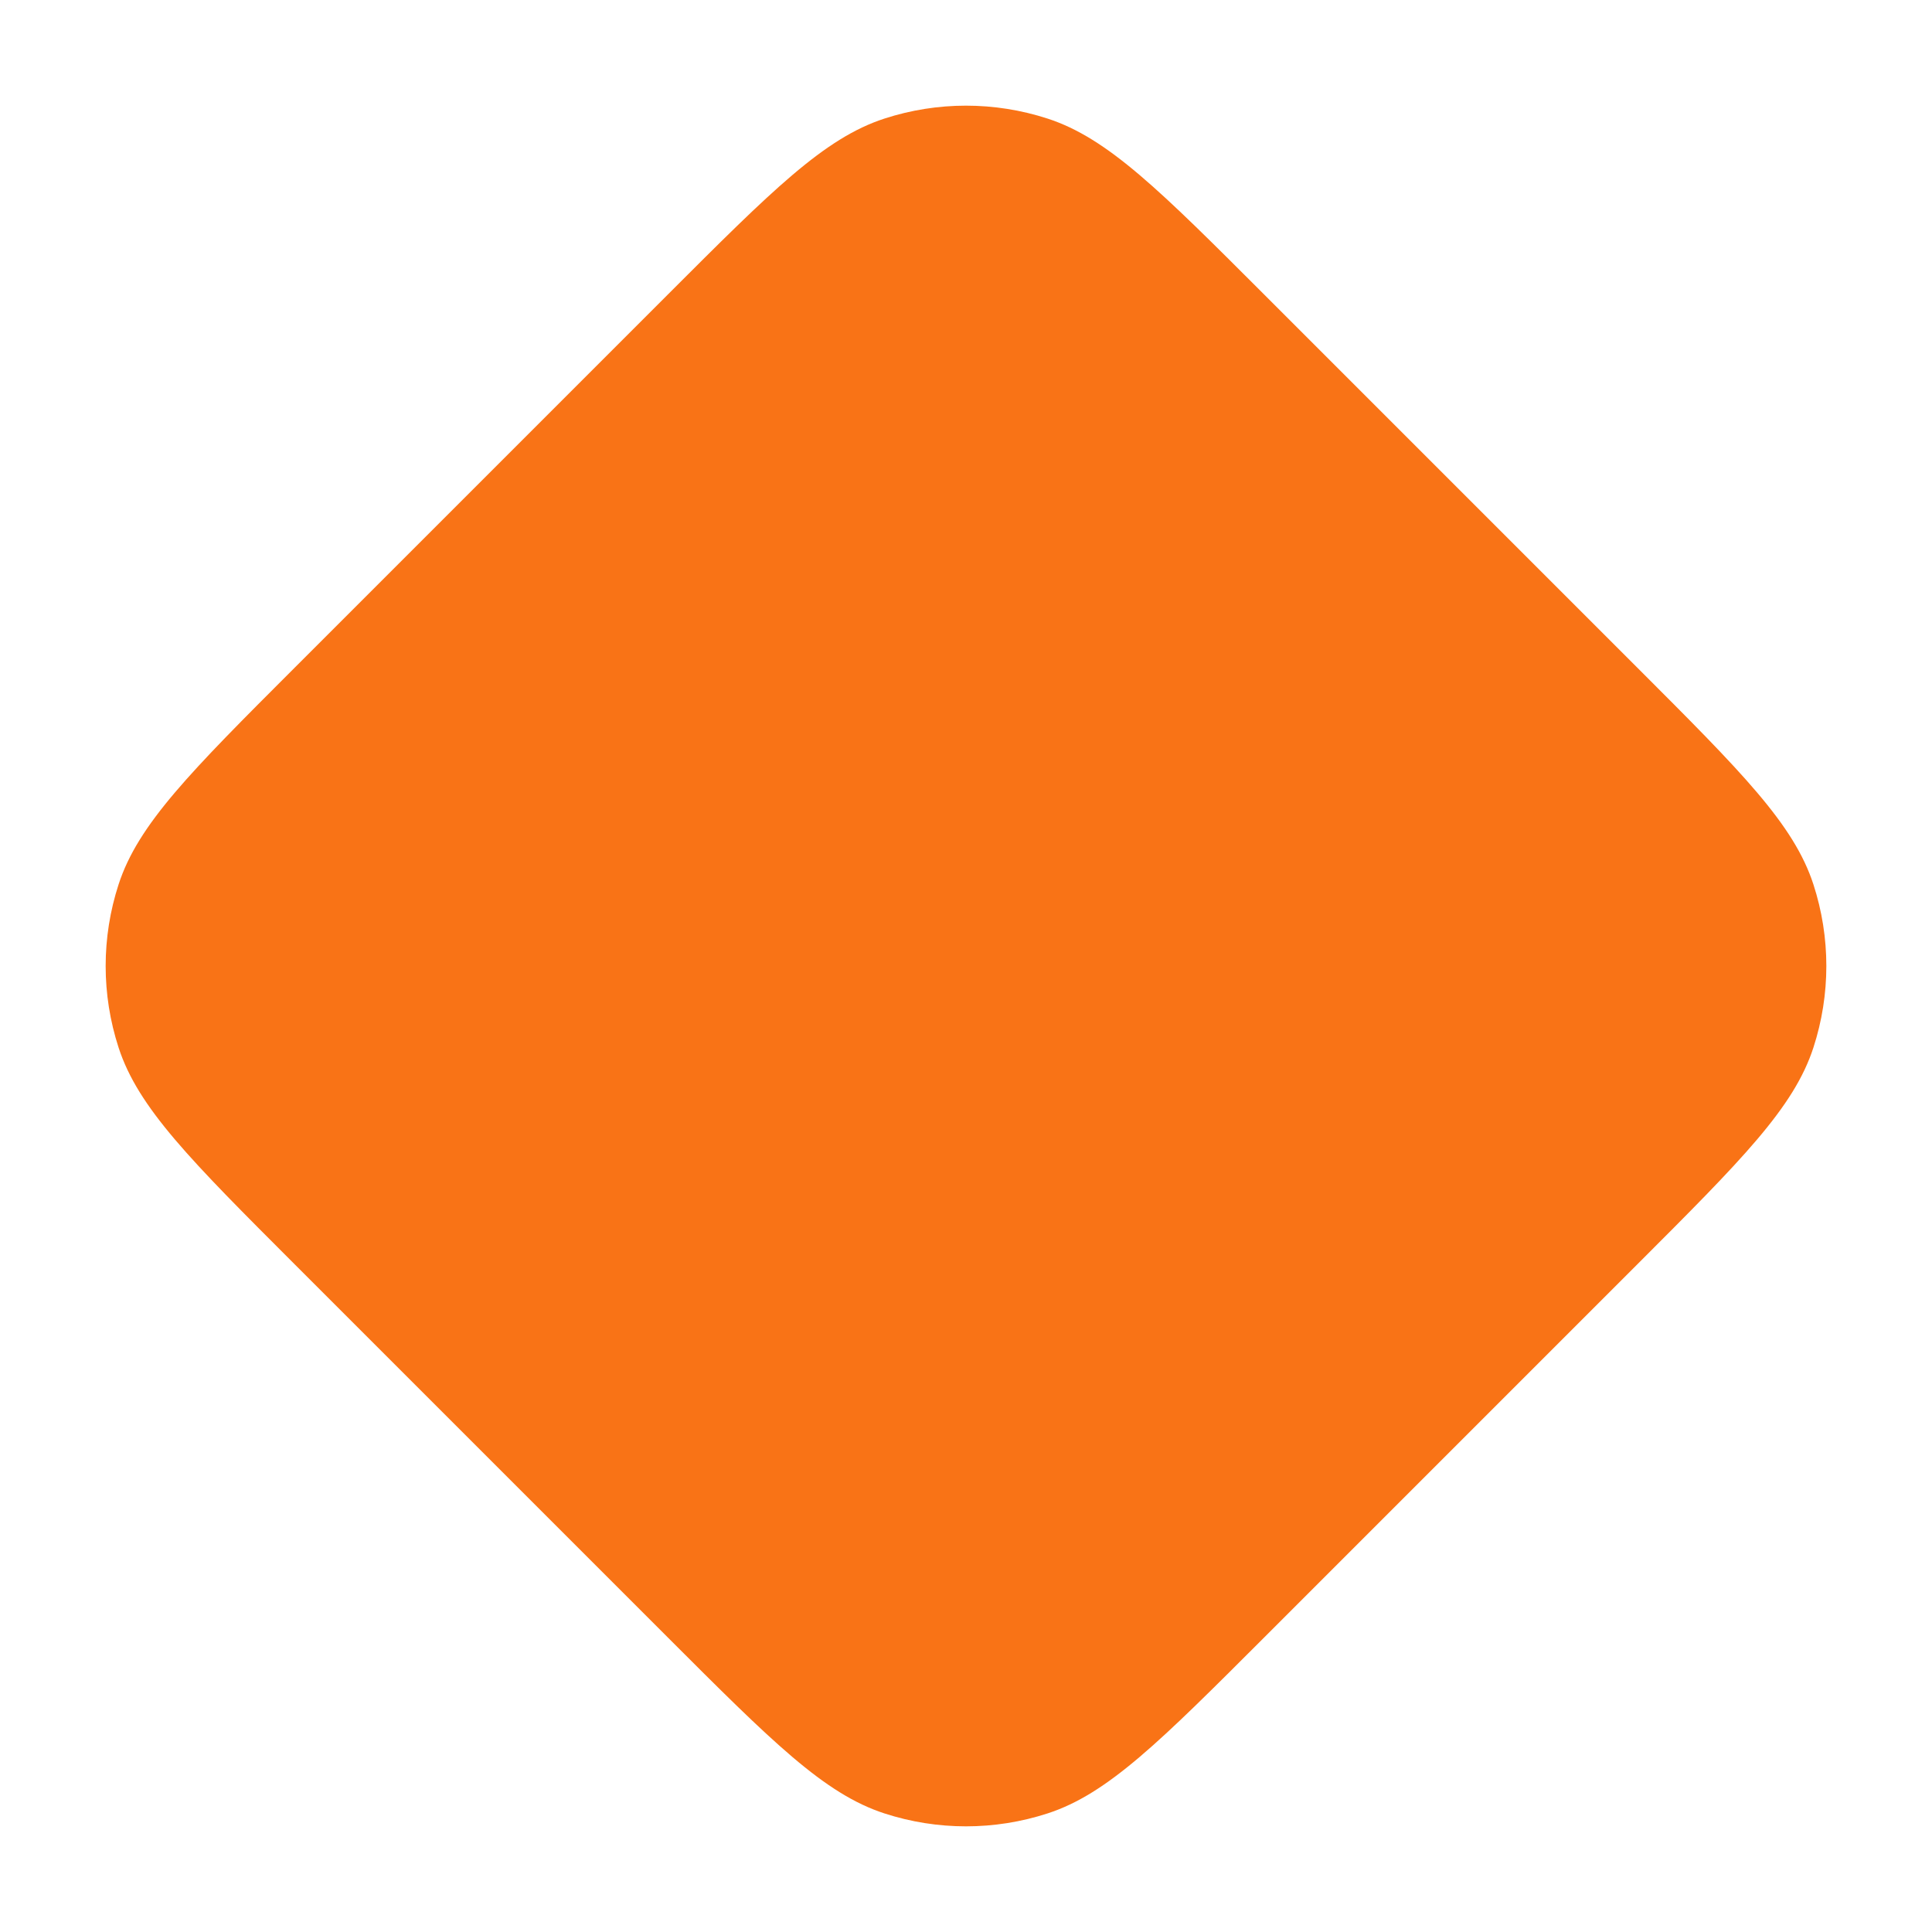
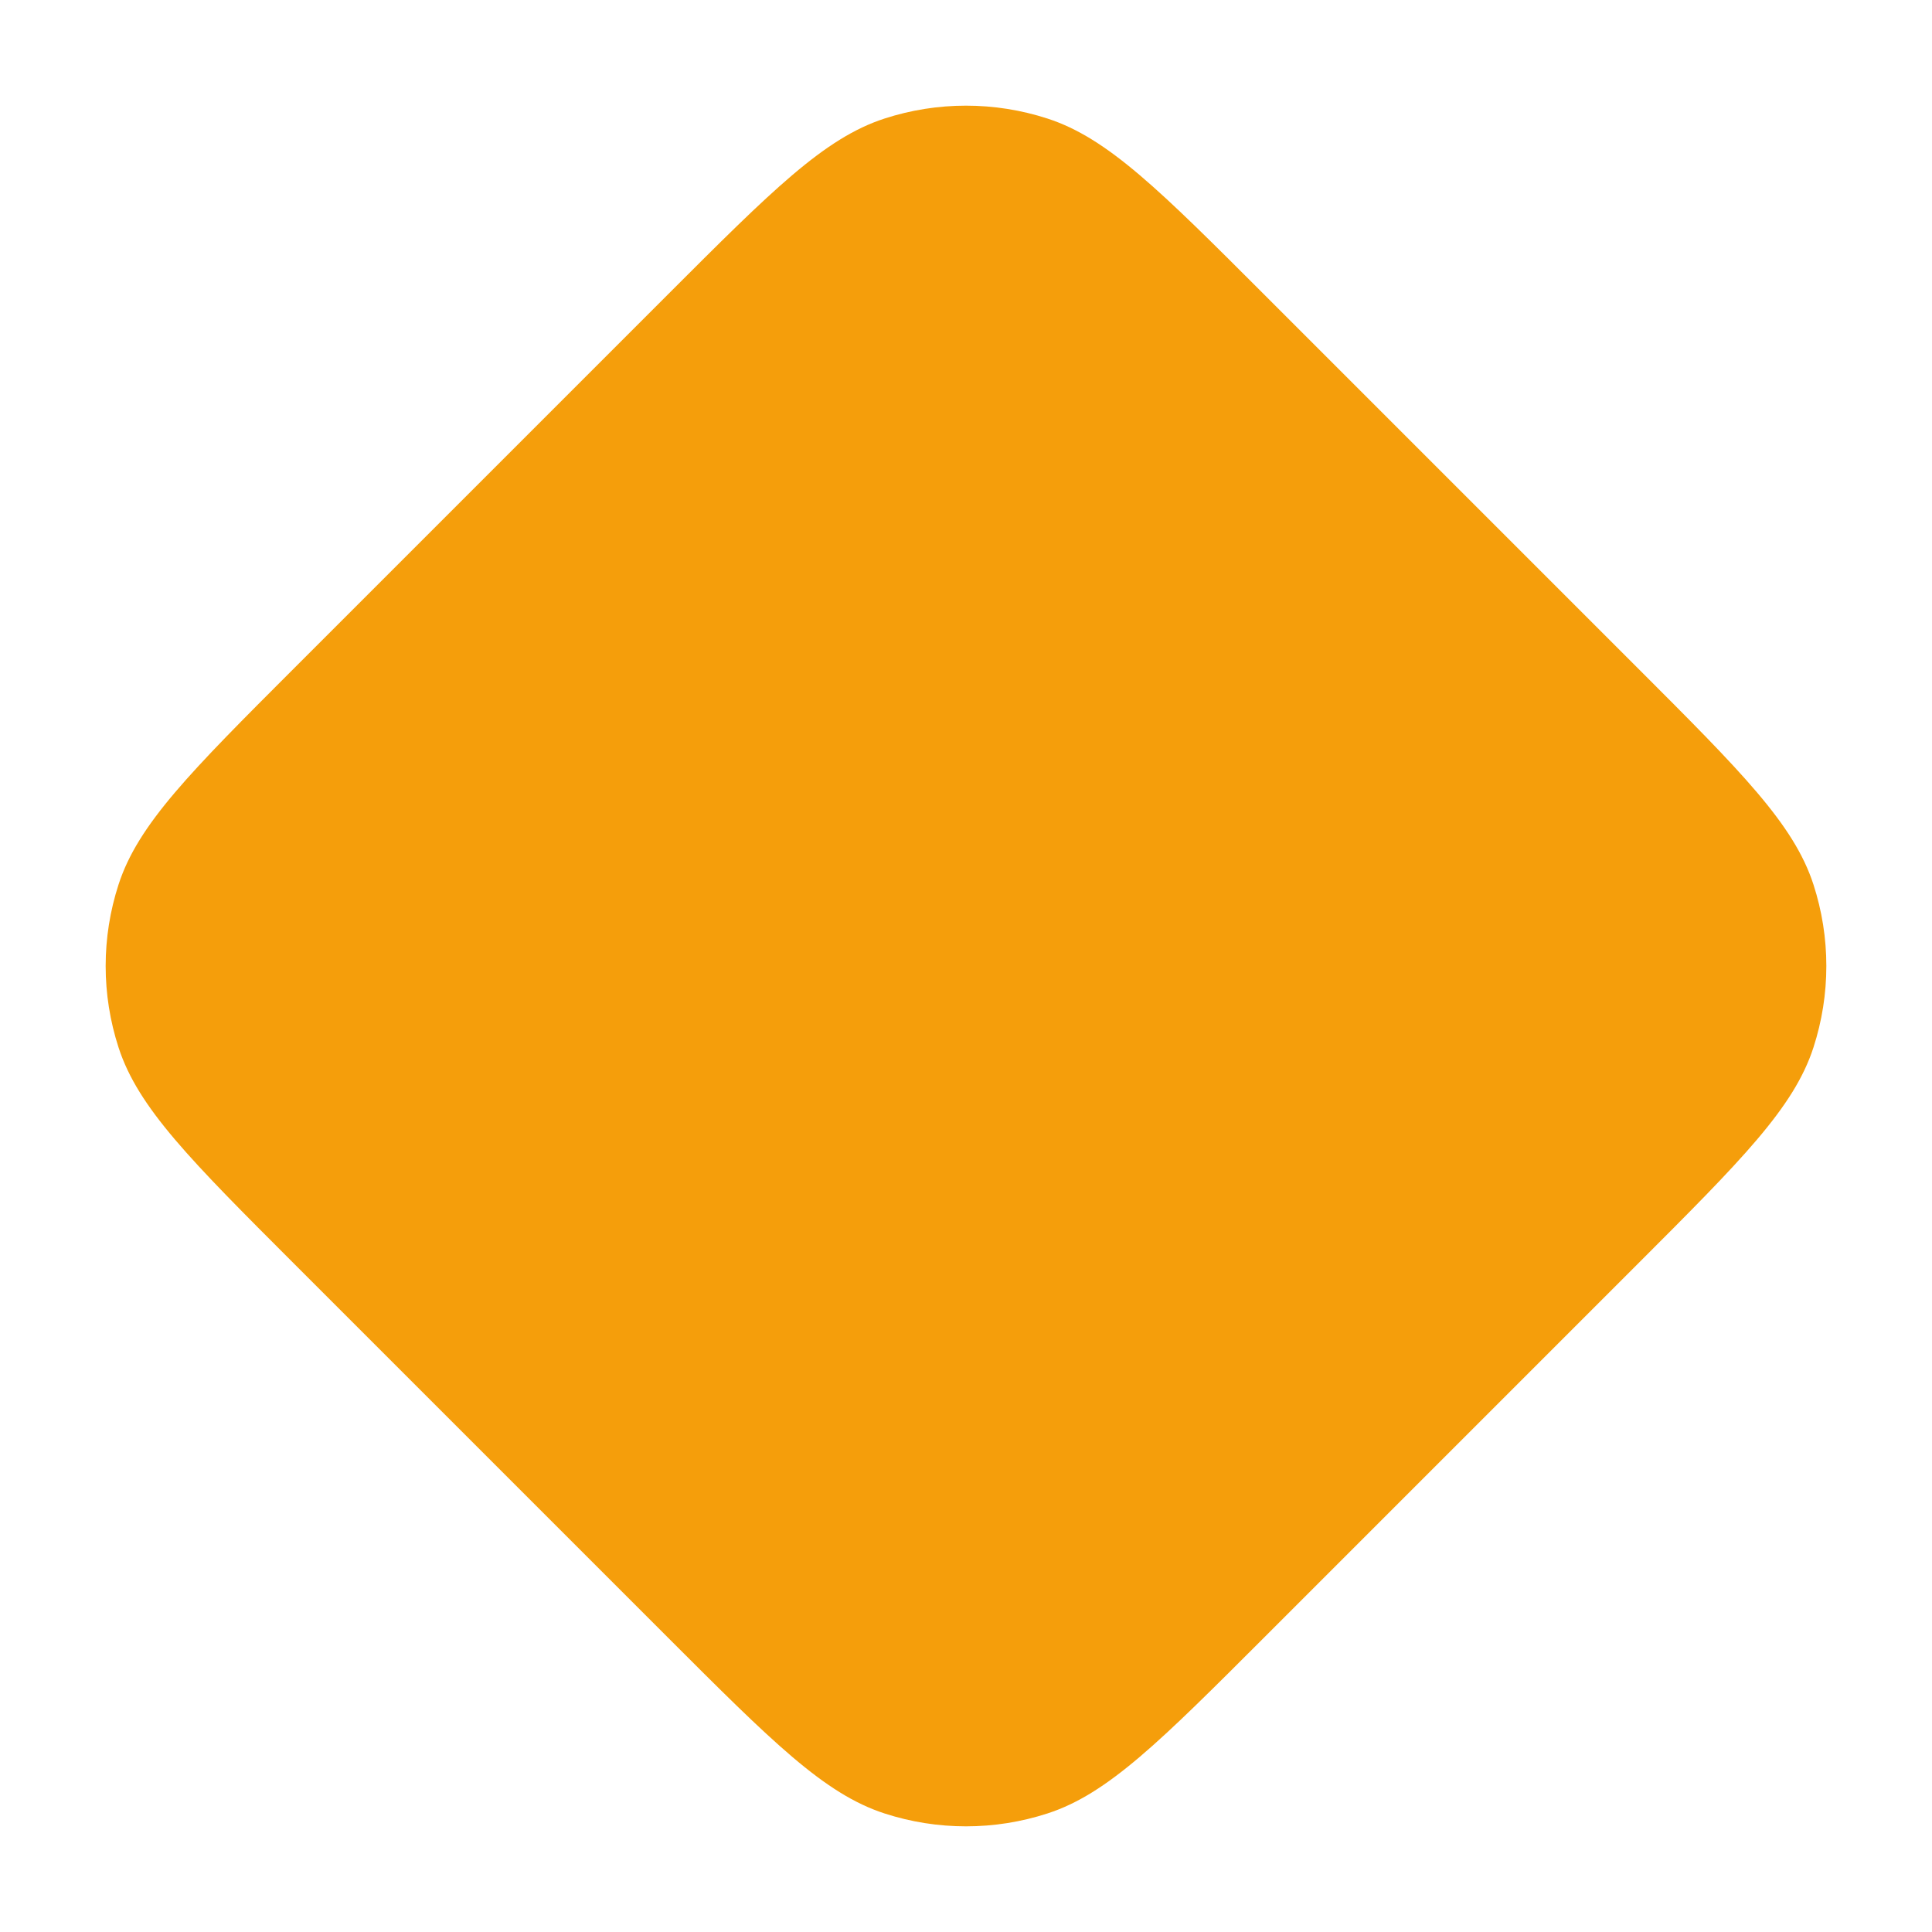
<svg xmlns="http://www.w3.org/2000/svg" width="256" height="256" viewBox="0 0 256 256" fill="none">
-   <path d="M39.076 167.559C25.229 153.712 18.305 146.789 15.711 138.805C13.43 131.782 13.43 124.218 15.711 117.195C18.305 109.211 25.229 102.288 39.076 88.441L88.441 39.076C102.288 25.229 109.211 18.305 117.195 15.711C124.218 13.43 131.782 13.43 138.805 15.711C146.789 18.305 153.712 25.229 167.559 39.076L216.924 88.441C230.771 102.288 237.695 109.211 240.289 117.195C242.57 124.218 242.57 131.782 240.289 138.805C237.695 146.789 230.771 153.712 216.924 167.559L167.559 216.924C153.712 230.771 146.789 237.695 138.805 240.289C131.782 242.57 124.218 242.57 117.195 240.289C109.211 237.695 102.288 230.771 88.441 216.924L39.076 167.559Z" fill="#F97316" />
+   <path d="M39.076 167.559C25.229 153.712 18.305 146.789 15.711 138.805C13.43 131.782 13.43 124.218 15.711 117.195C18.305 109.211 25.229 102.288 39.076 88.441L88.441 39.076C102.288 25.229 109.211 18.305 117.195 15.711C124.218 13.43 131.782 13.43 138.805 15.711C146.789 18.305 153.712 25.229 167.559 39.076L216.924 88.441C230.771 102.288 237.695 109.211 240.289 117.195C242.57 124.218 242.57 131.782 240.289 138.805C237.695 146.789 230.771 153.712 216.924 167.559L167.559 216.924C153.712 230.771 146.789 237.695 138.805 240.289C131.782 242.57 124.218 242.57 117.195 240.289C109.211 237.695 102.288 230.771 88.441 216.924L39.076 167.559Z" fill="#f59e0b" />
</svg>
